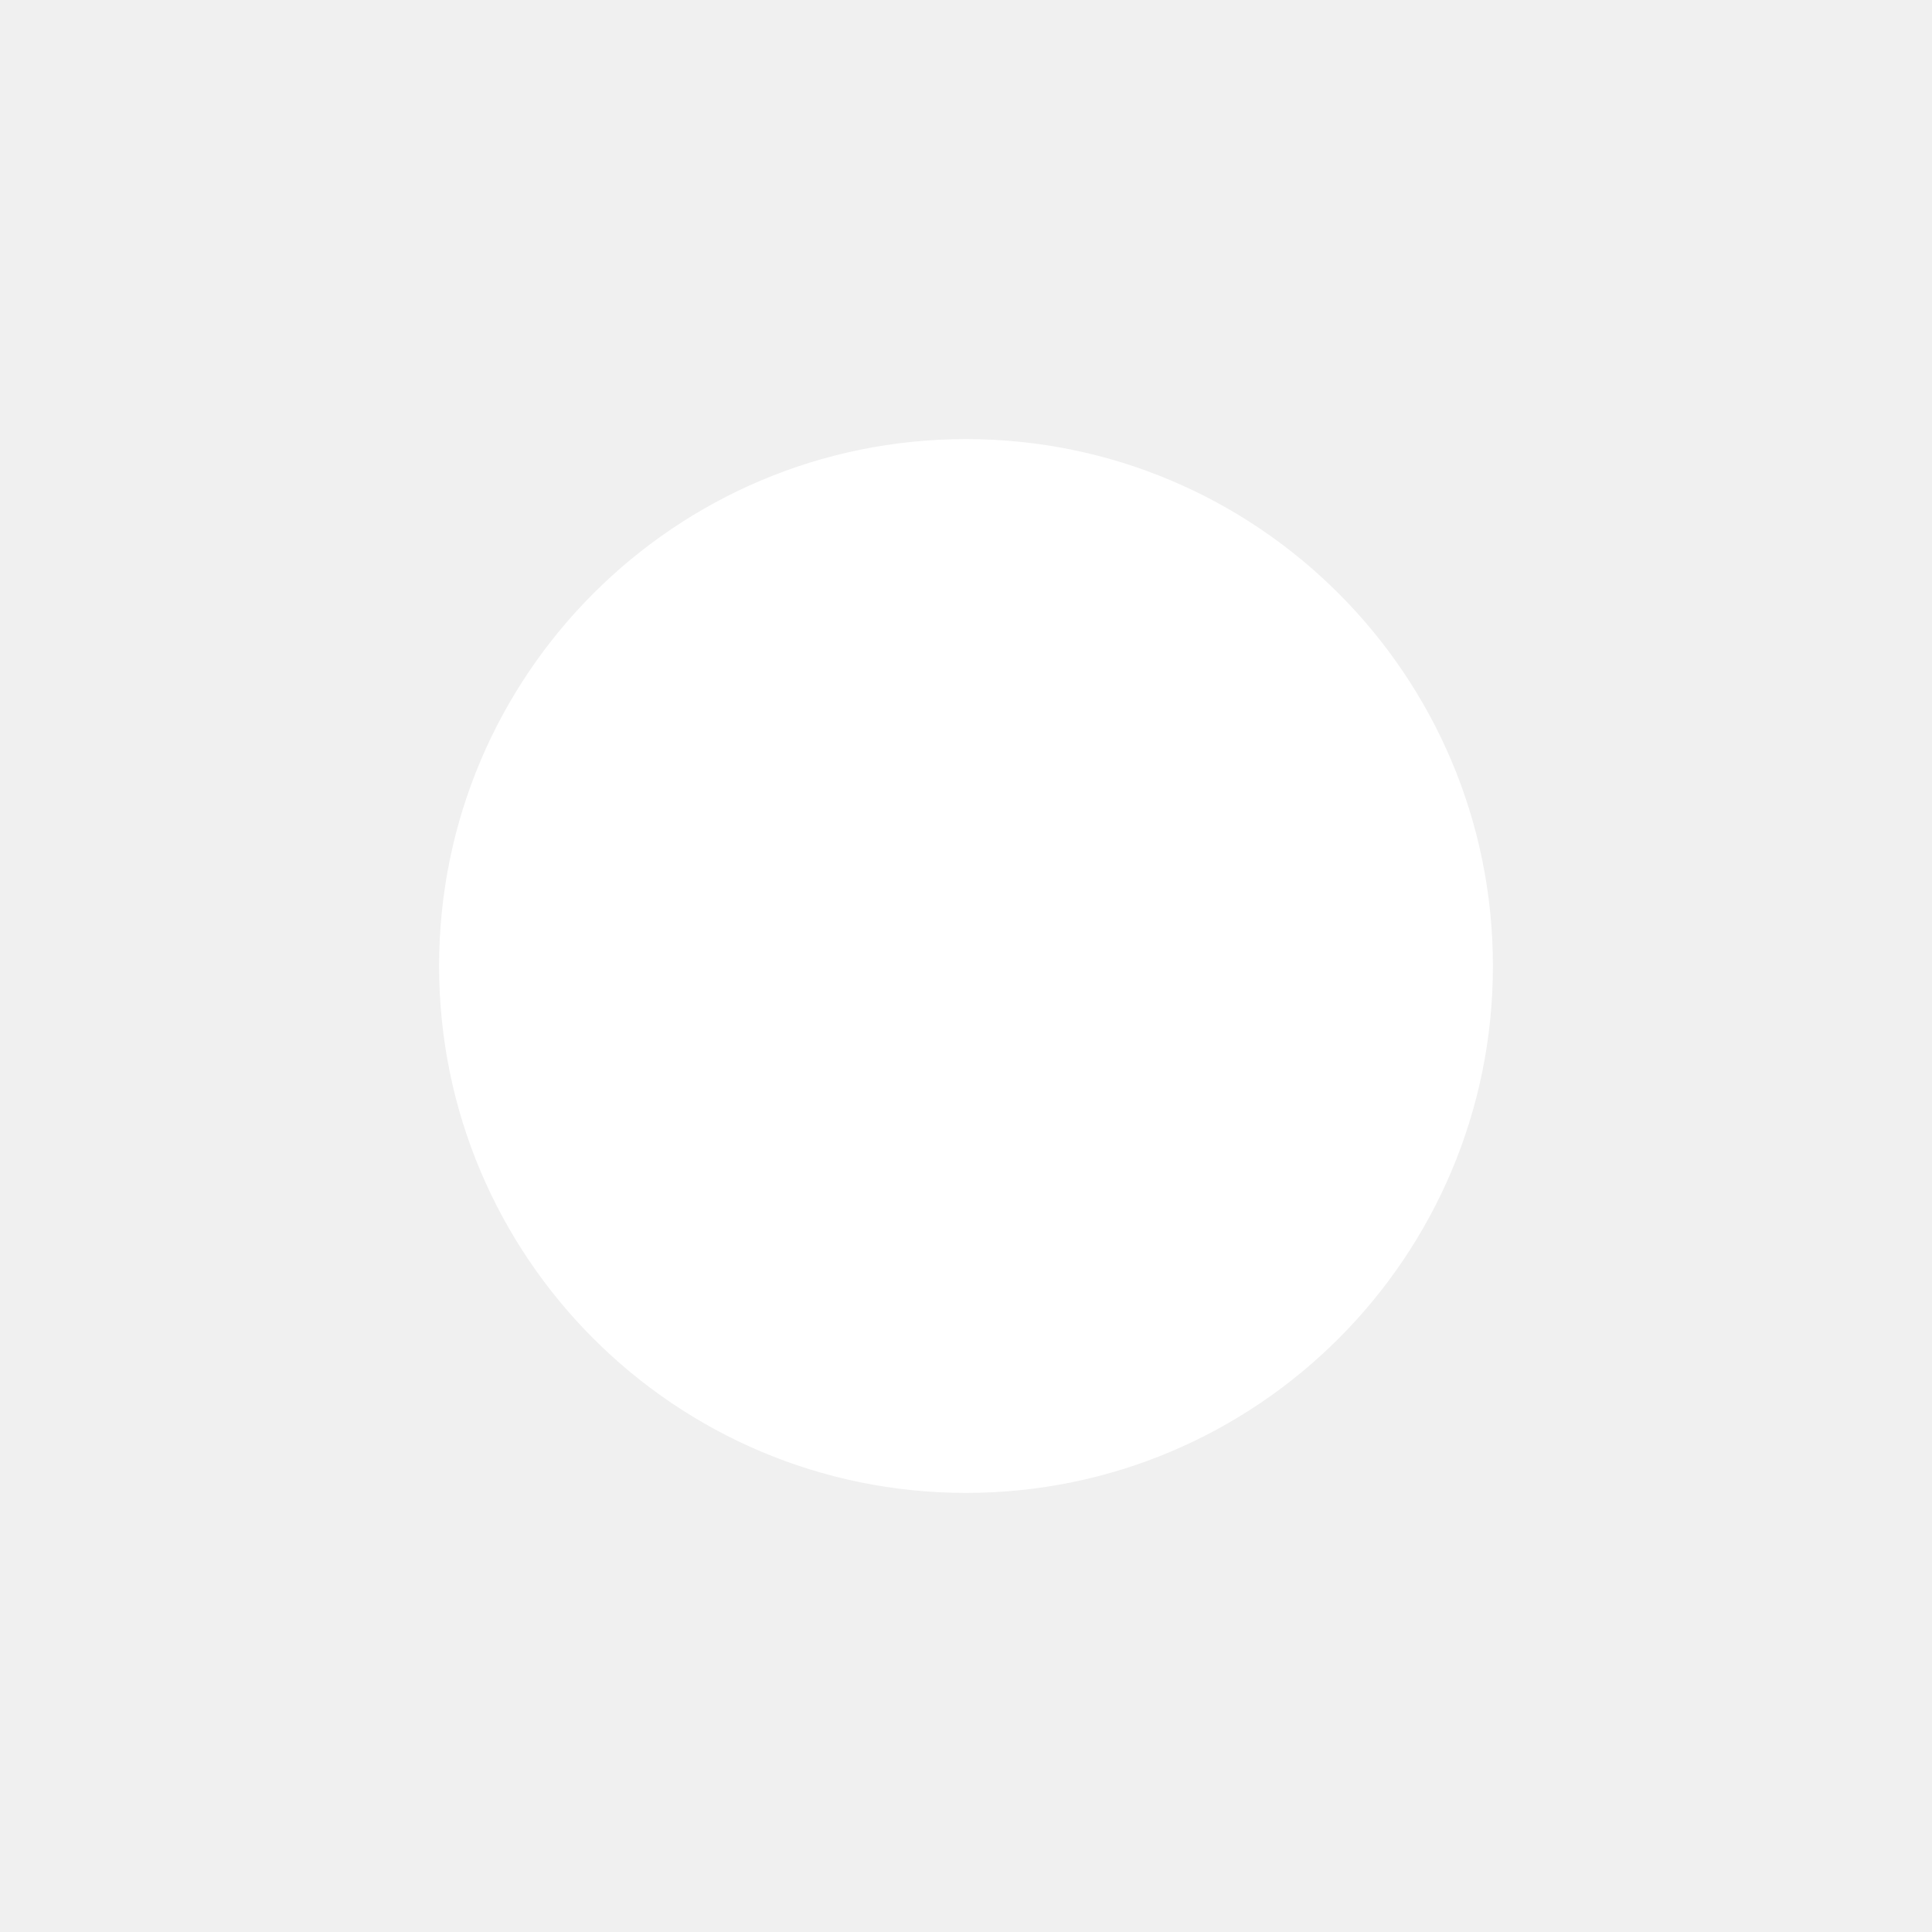
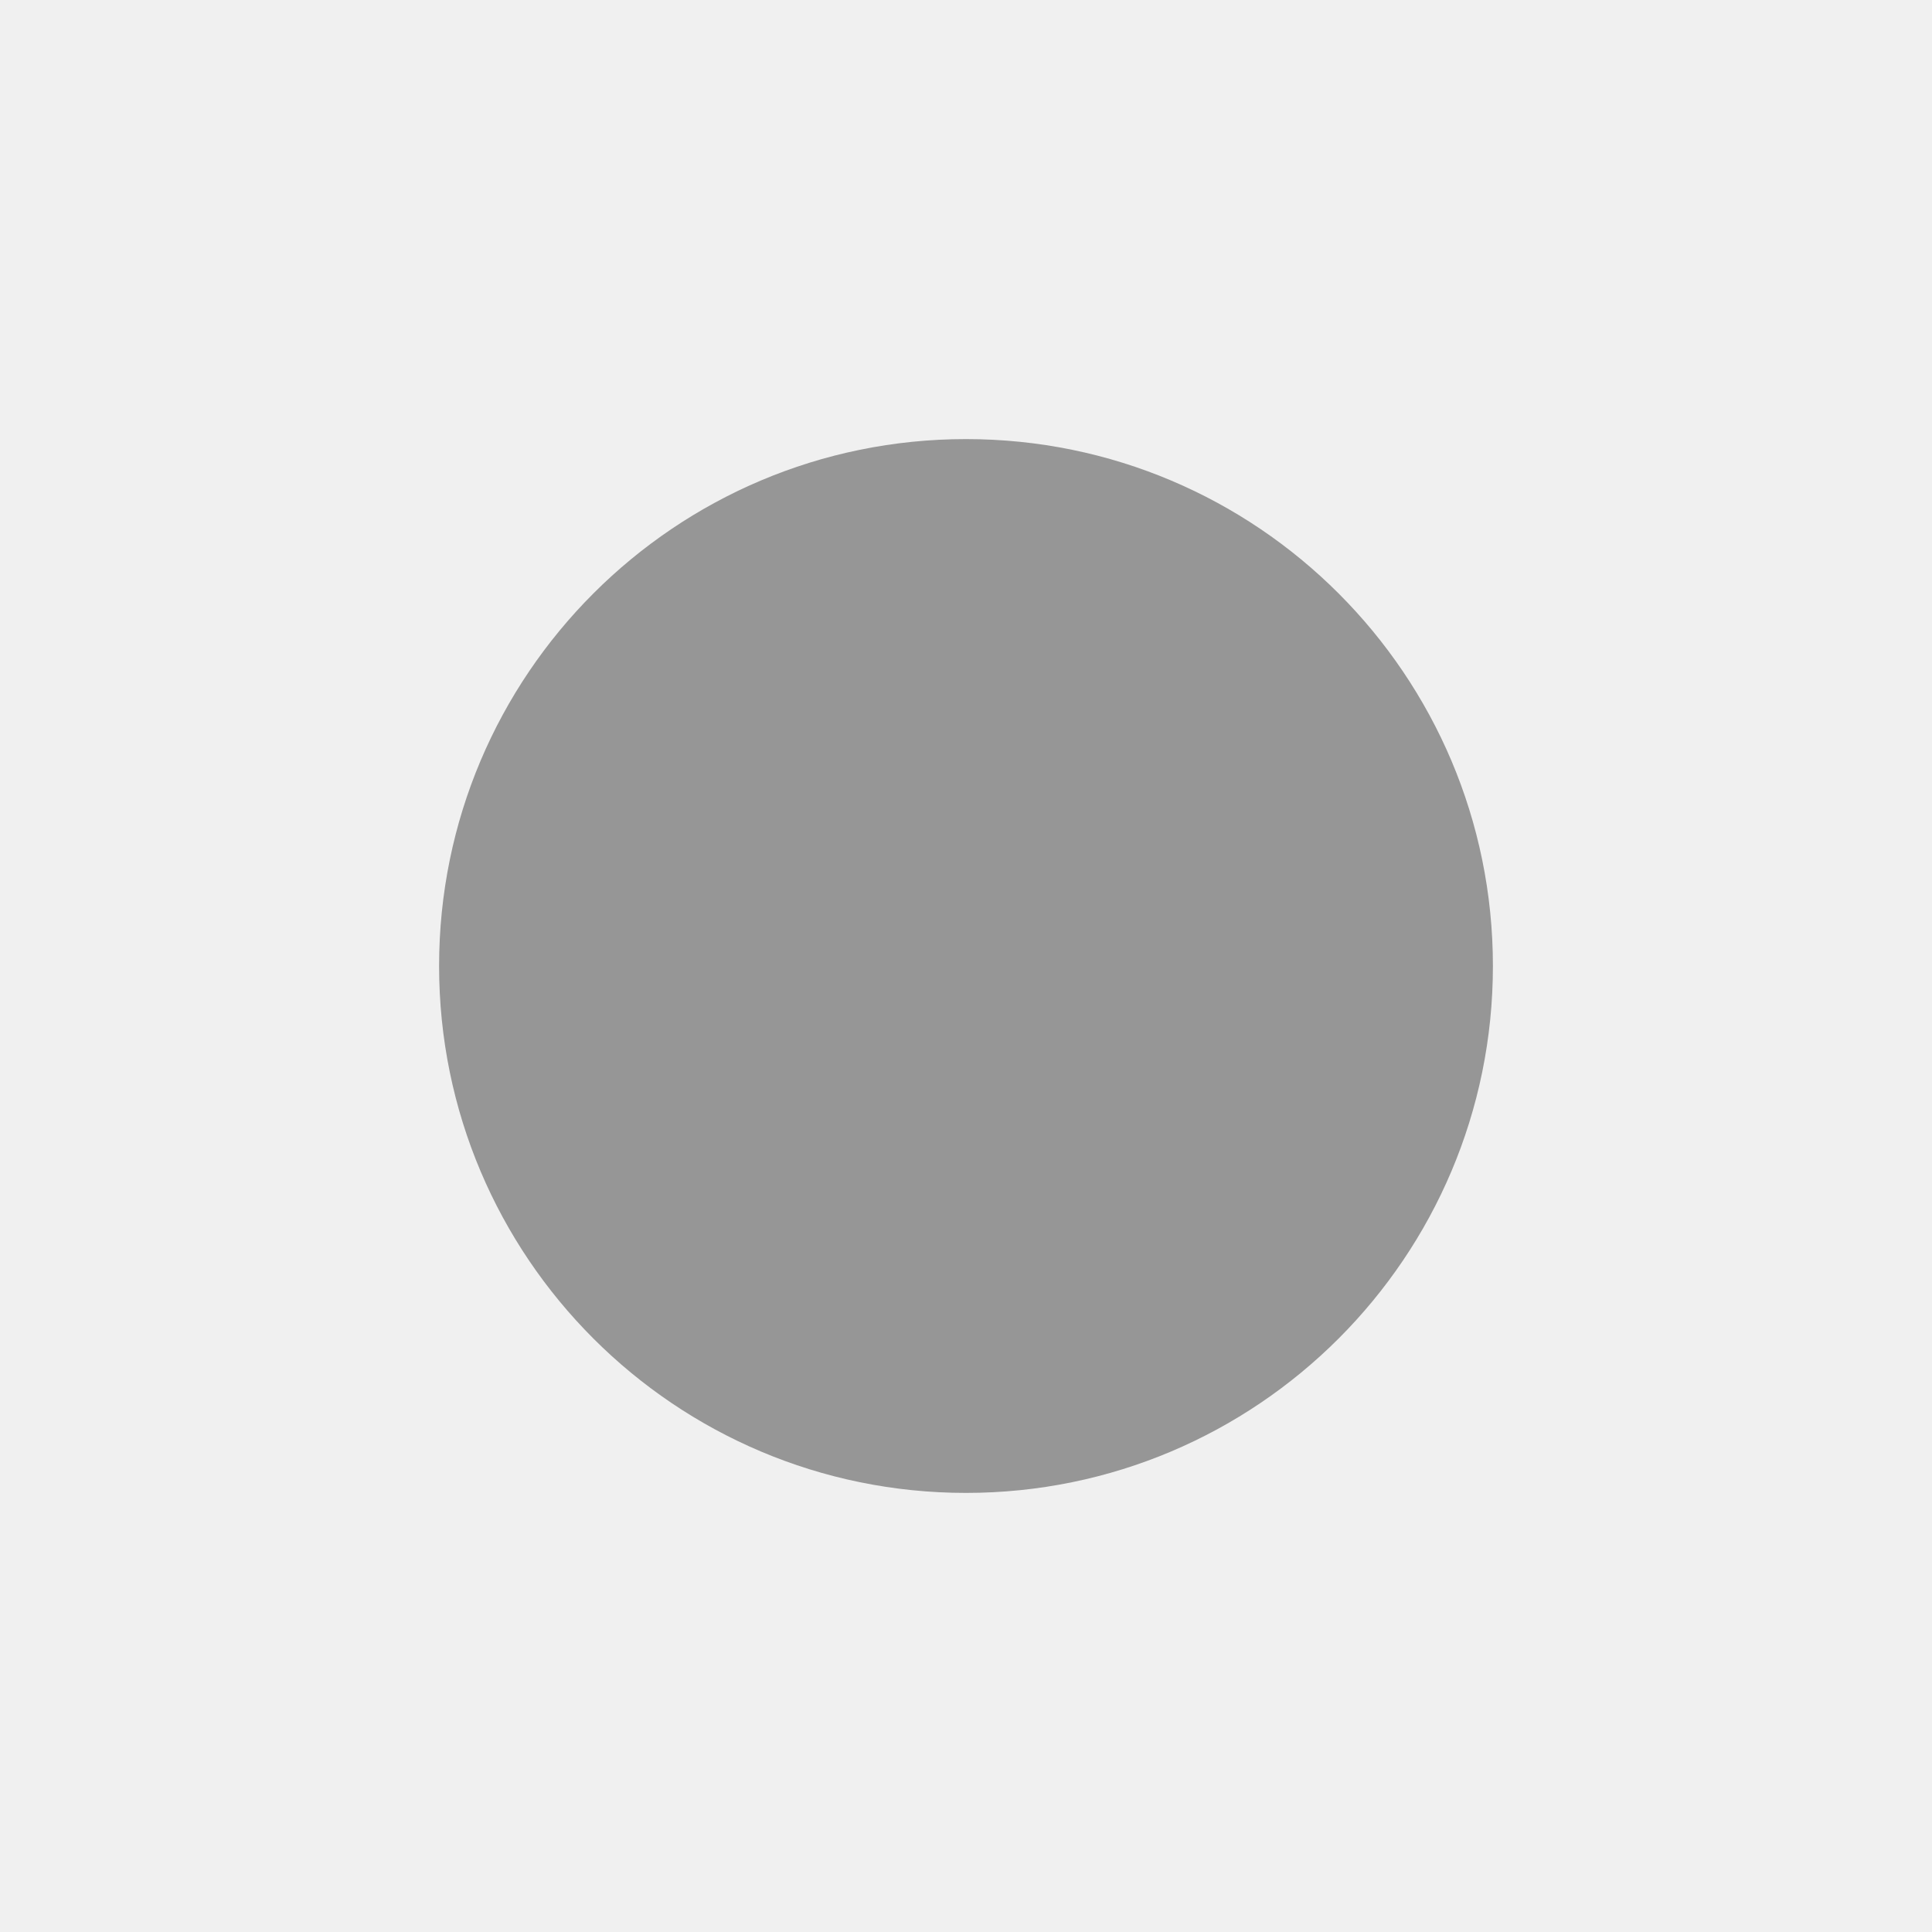
<svg xmlns="http://www.w3.org/2000/svg" id="svg4306" width="22" height="22" version="1.1" style="enable-background:new">
  <defs id="defs24" />
  <g id="active-center">
    <rect id="rect4266" width="22" height="22" x="0" y="0" style="opacity:0.001;fill:#000000;fill-opacity:1;fill-rule:nonzero;stroke:none;stroke-width:2;stroke-linecap:round;stroke-linejoin:round;stroke-miterlimit:4;stroke-dasharray:none;stroke-opacity:1" />
-     <circle id="path4206" cx="11" cy="11" r="6" style="opacity:1;fill:#ffffff;fill-opacity:1;fill-rule:evenodd;stroke:none;stroke-width:12;stroke-linecap:butt;stroke-linejoin:round;stroke-miterlimit:4;stroke-dasharray:none;stroke-opacity:1" />
+     <circle id="path4206" cx="11" cy="11" r="6" style="opacity:1;fill:#969696;fill-opacity:1;fill-rule:evenodd;stroke:none;stroke-width:12;stroke-linecap:butt;stroke-linejoin:round;stroke-miterlimit:4;stroke-dasharray:none;stroke-opacity:1" />
  </g>
  <g id="hover-center">
    <g transform="translate(23)" id="g4206">
      <rect id="rect4208" width="22" height="22" x="0" y="0" style="opacity:0.001;fill:#000000;fill-opacity:1;fill-rule:nonzero;stroke:none;stroke-width:2;stroke-linecap:round;stroke-linejoin:round;stroke-miterlimit:4;stroke-dasharray:none;stroke-opacity:1" />
    </g>
    <circle style="opacity:0;fill:#ffffff;fill-opacity:1;fill-rule:nonzero;stroke:none;stroke-width:0;stroke-linecap:square;stroke-linejoin:round;stroke-miterlimit:4;stroke-dasharray:none;stroke-dashoffset:478.437;stroke-opacity:0.4" id="circle4212" cx="34" cy="11" r="11" />
-     <circle style="opacity:1;fill:#969696;fill-opacity:1;fill-rule:evenodd;stroke:none;stroke-width:12;stroke-linecap:butt;stroke-linejoin:round;stroke-miterlimit:4;stroke-dasharray:none;stroke-opacity:1" id="circle4213" cx="34" cy="11" r="6" />
+     <circle style="opacity:1;fill:#646464;fill-opacity:1;fill-rule:evenodd;stroke:none;stroke-width:12;stroke-linecap:butt;stroke-linejoin:round;stroke-miterlimit:4;stroke-dasharray:none;stroke-opacity:1" id="circle4213" cx="34" cy="11" r="6" />
  </g>
  <g id="inactive-center">
    <rect id="rect4180" width="22" height="22" x="69" y="0" style="opacity:0.001;fill:#000000;fill-opacity:1;fill-rule:nonzero;stroke:none;stroke-width:2;stroke-linecap:round;stroke-linejoin:round;stroke-miterlimit:4;stroke-dasharray:none;stroke-opacity:1" />
-     <circle style="opacity:1;fill:#969696;fill-opacity:1;fill-rule:evenodd;stroke:none;stroke-width:12;stroke-linecap:butt;stroke-linejoin:round;stroke-miterlimit:4;stroke-dasharray:none;stroke-opacity:1" id="circle4217" cx="80" cy="11" r="6" />
+     <circle style="opacity:1;fill:#c8c8c8;fill-opacity:1;fill-rule:evenodd;stroke:none;stroke-width:12;stroke-linecap:butt;stroke-linejoin:round;stroke-miterlimit:4;stroke-dasharray:none;stroke-opacity:1" id="circle4217" cx="80" cy="11" r="6" />
  </g>
  <g id="deactivated-center">
    <rect id="rect4278" width="22" height="22" x="92" y="0" style="opacity:0.001;fill:#000000;fill-opacity:1;fill-rule:nonzero;stroke:none;stroke-width:2;stroke-linecap:round;stroke-linejoin:round;stroke-miterlimit:4;stroke-dasharray:none;stroke-opacity:1" />
    <circle id="circle4219" cx="103" cy="11" r="6" style="opacity:1;fill:#ffbe14;fill-opacity:1;fill-rule:evenodd;stroke:none;stroke-width:12;stroke-linecap:butt;stroke-linejoin:round;stroke-miterlimit:4;stroke-dasharray:none;stroke-opacity:1" />
    <g style="fill:#ffffff;fill-opacity:1" transform="matrix(0.6595949,0,0,0.6511383,38.32596,9.728449)" id="g884">
      <rect style="opacity:1;fill:#ffffff;fill-opacity:1;fill-rule:evenodd;stroke:none;stroke-width:2;stroke-linecap:round;stroke-linejoin:miter;stroke-miterlimit:4;stroke-dasharray:none;stroke-dashoffset:3;stroke-opacity:1;paint-order:stroke fill markers" id="rect876" width="1.516" height="7.185" x="97.293" y="-2.653" ry="0.758" />
      <circle style="opacity:1;fill:#ffffff;fill-opacity:1;fill-rule:evenodd;stroke:none;stroke-width:2.053;stroke-linecap:round;stroke-linejoin:miter;stroke-miterlimit:4;stroke-dasharray:none;stroke-dashoffset:3;stroke-opacity:1;paint-order:stroke fill markers" id="path880" cx="98.05" cy="5.802" r="0.757" />
    </g>
  </g>
  <g id="pressed-center" transform="translate(22)">
    <g id="g838" transform="translate(23)">
      <rect style="opacity:0.001;fill:#000000;fill-opacity:1;fill-rule:nonzero;stroke:none;stroke-width:2;stroke-linecap:round;stroke-linejoin:round;stroke-miterlimit:4;stroke-dasharray:none;stroke-opacity:1" y="0" x="0" height="22" width="22" id="rect836" />
    </g>
    <circle r="11" cy="11" cx="34" id="circle840" style="opacity:0;fill:#ffffff;fill-opacity:1;fill-rule:nonzero;stroke:none;stroke-width:0;stroke-linecap:square;stroke-linejoin:round;stroke-miterlimit:4;stroke-dasharray:none;stroke-dashoffset:478.437;stroke-opacity:0.4" />
    <circle r="6" cy="11" cx="34" id="circle842" style="opacity:1;fill:#14c8ff;fill-opacity:1;fill-rule:evenodd;stroke:none;stroke-width:12;stroke-linecap:butt;stroke-linejoin:round;stroke-miterlimit:4;stroke-dasharray:none;stroke-opacity:1" />
  </g>
</svg>
